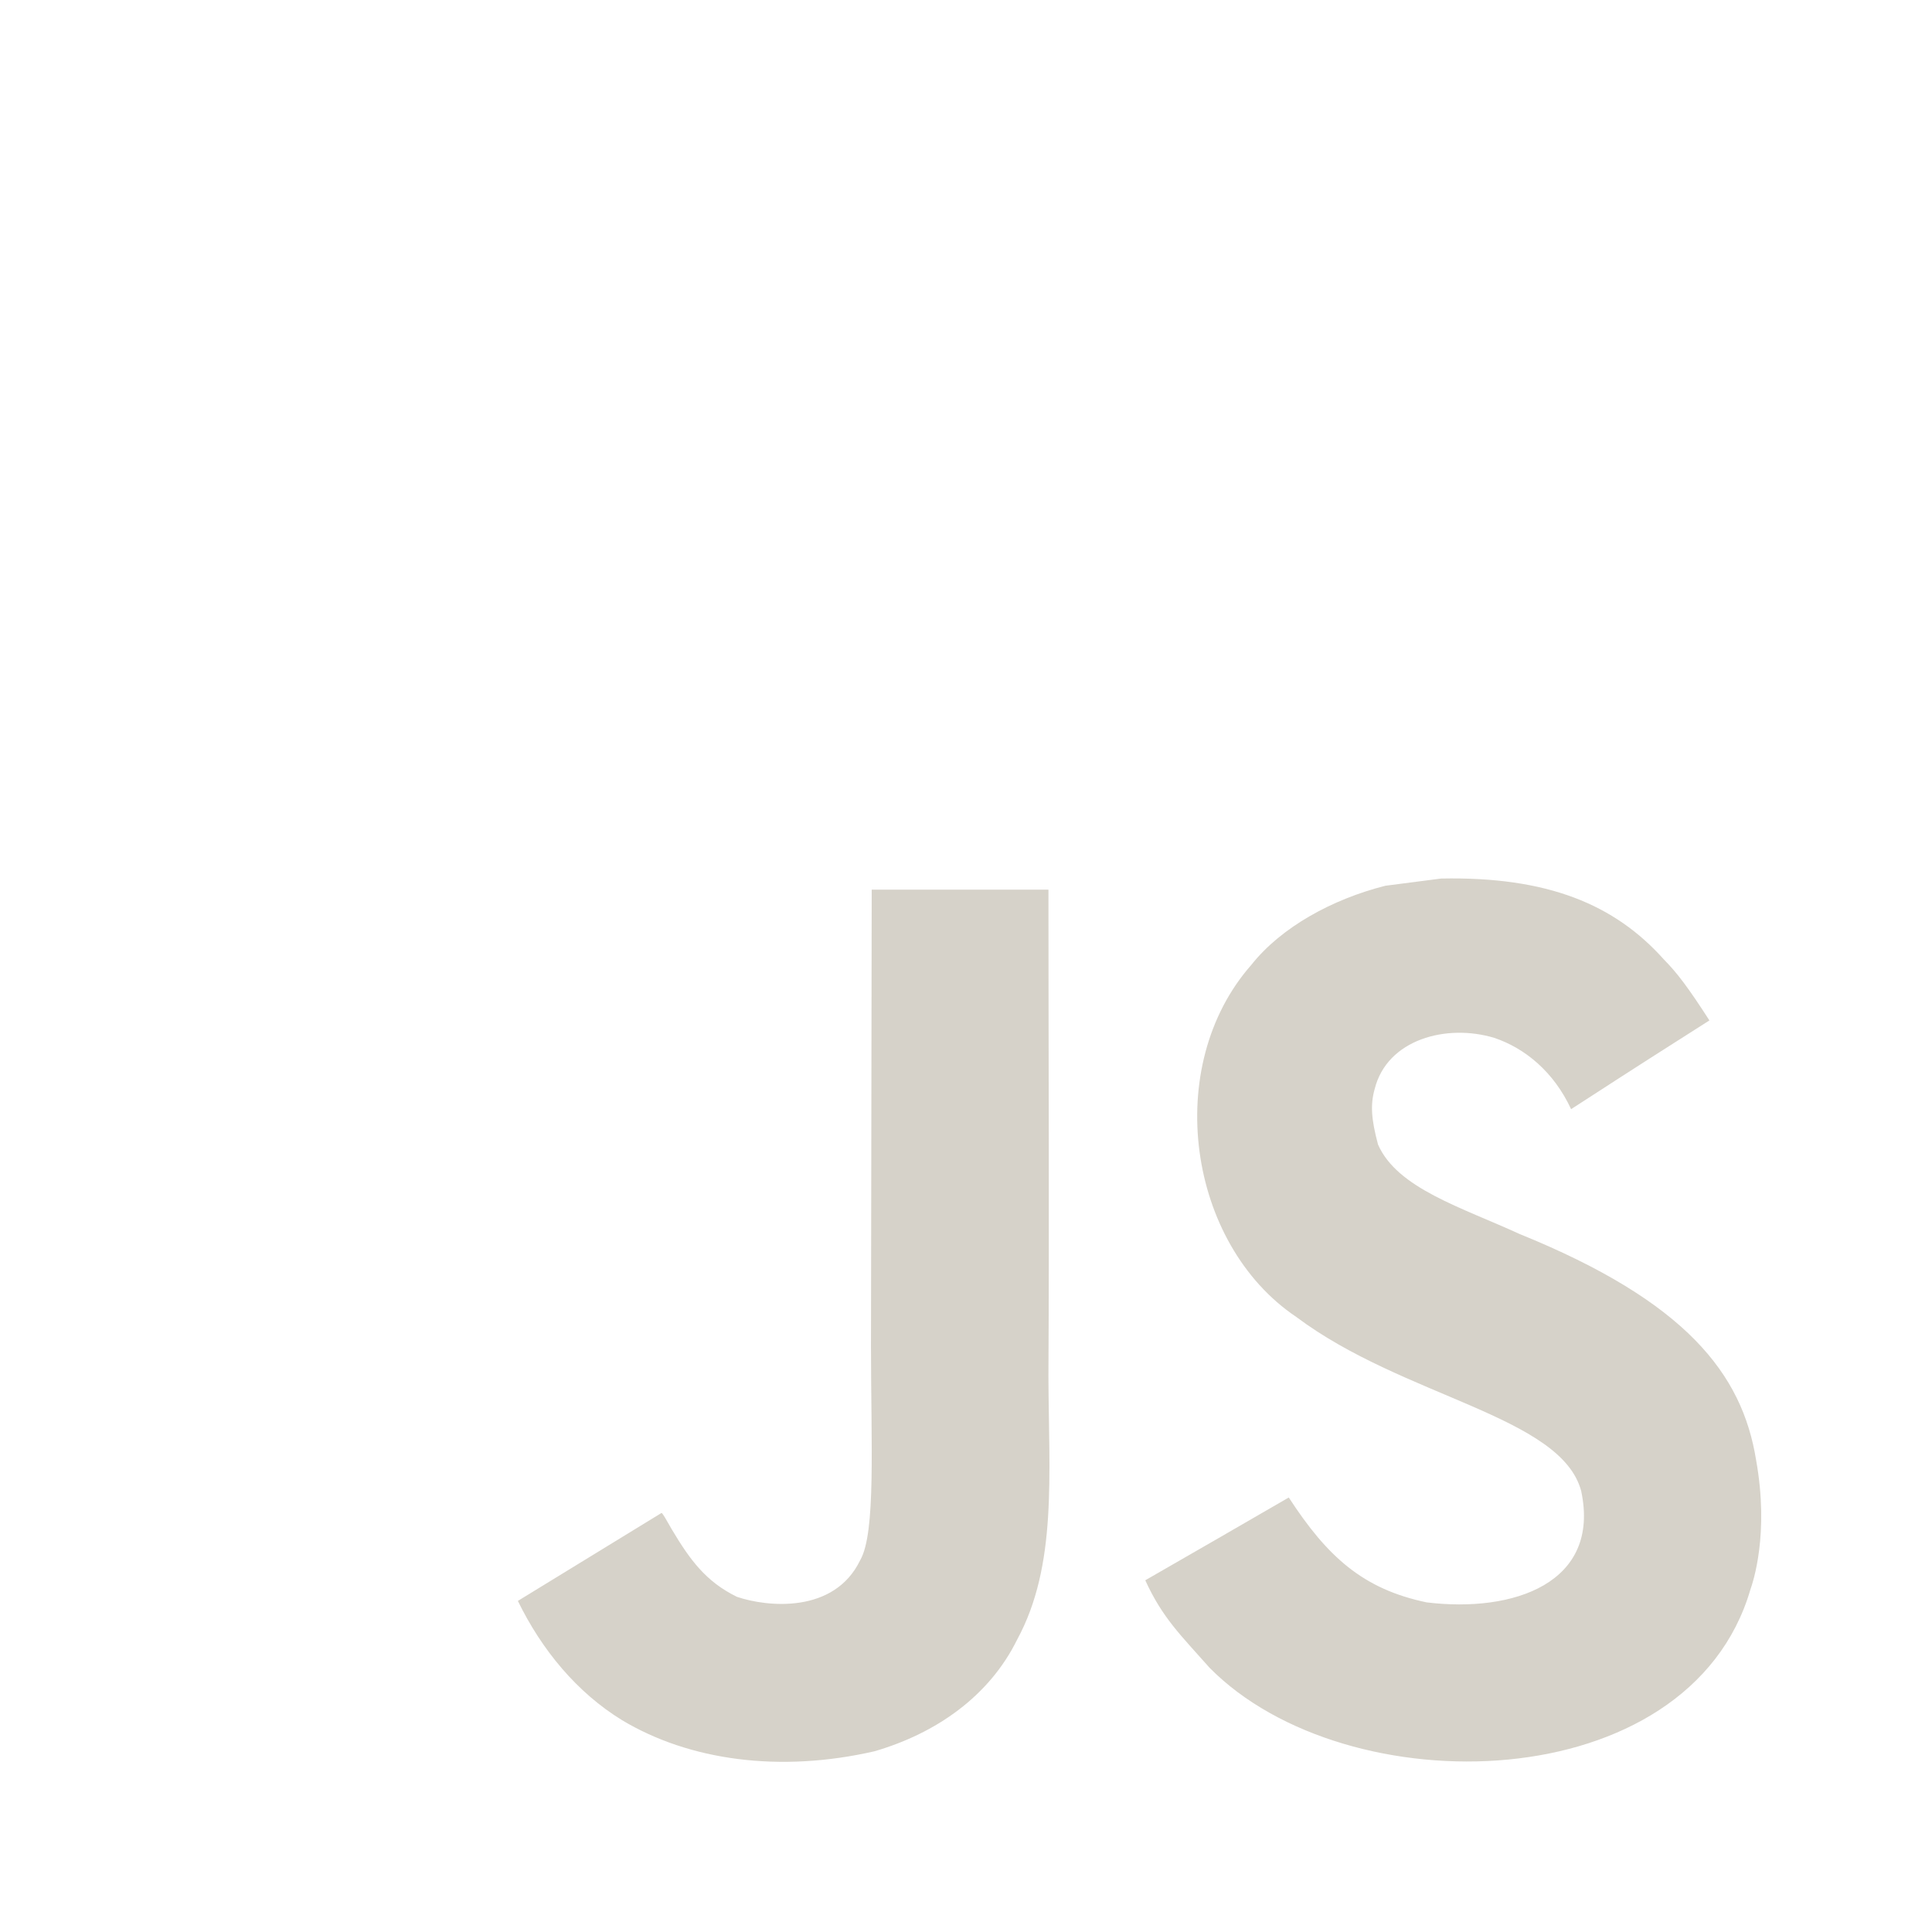
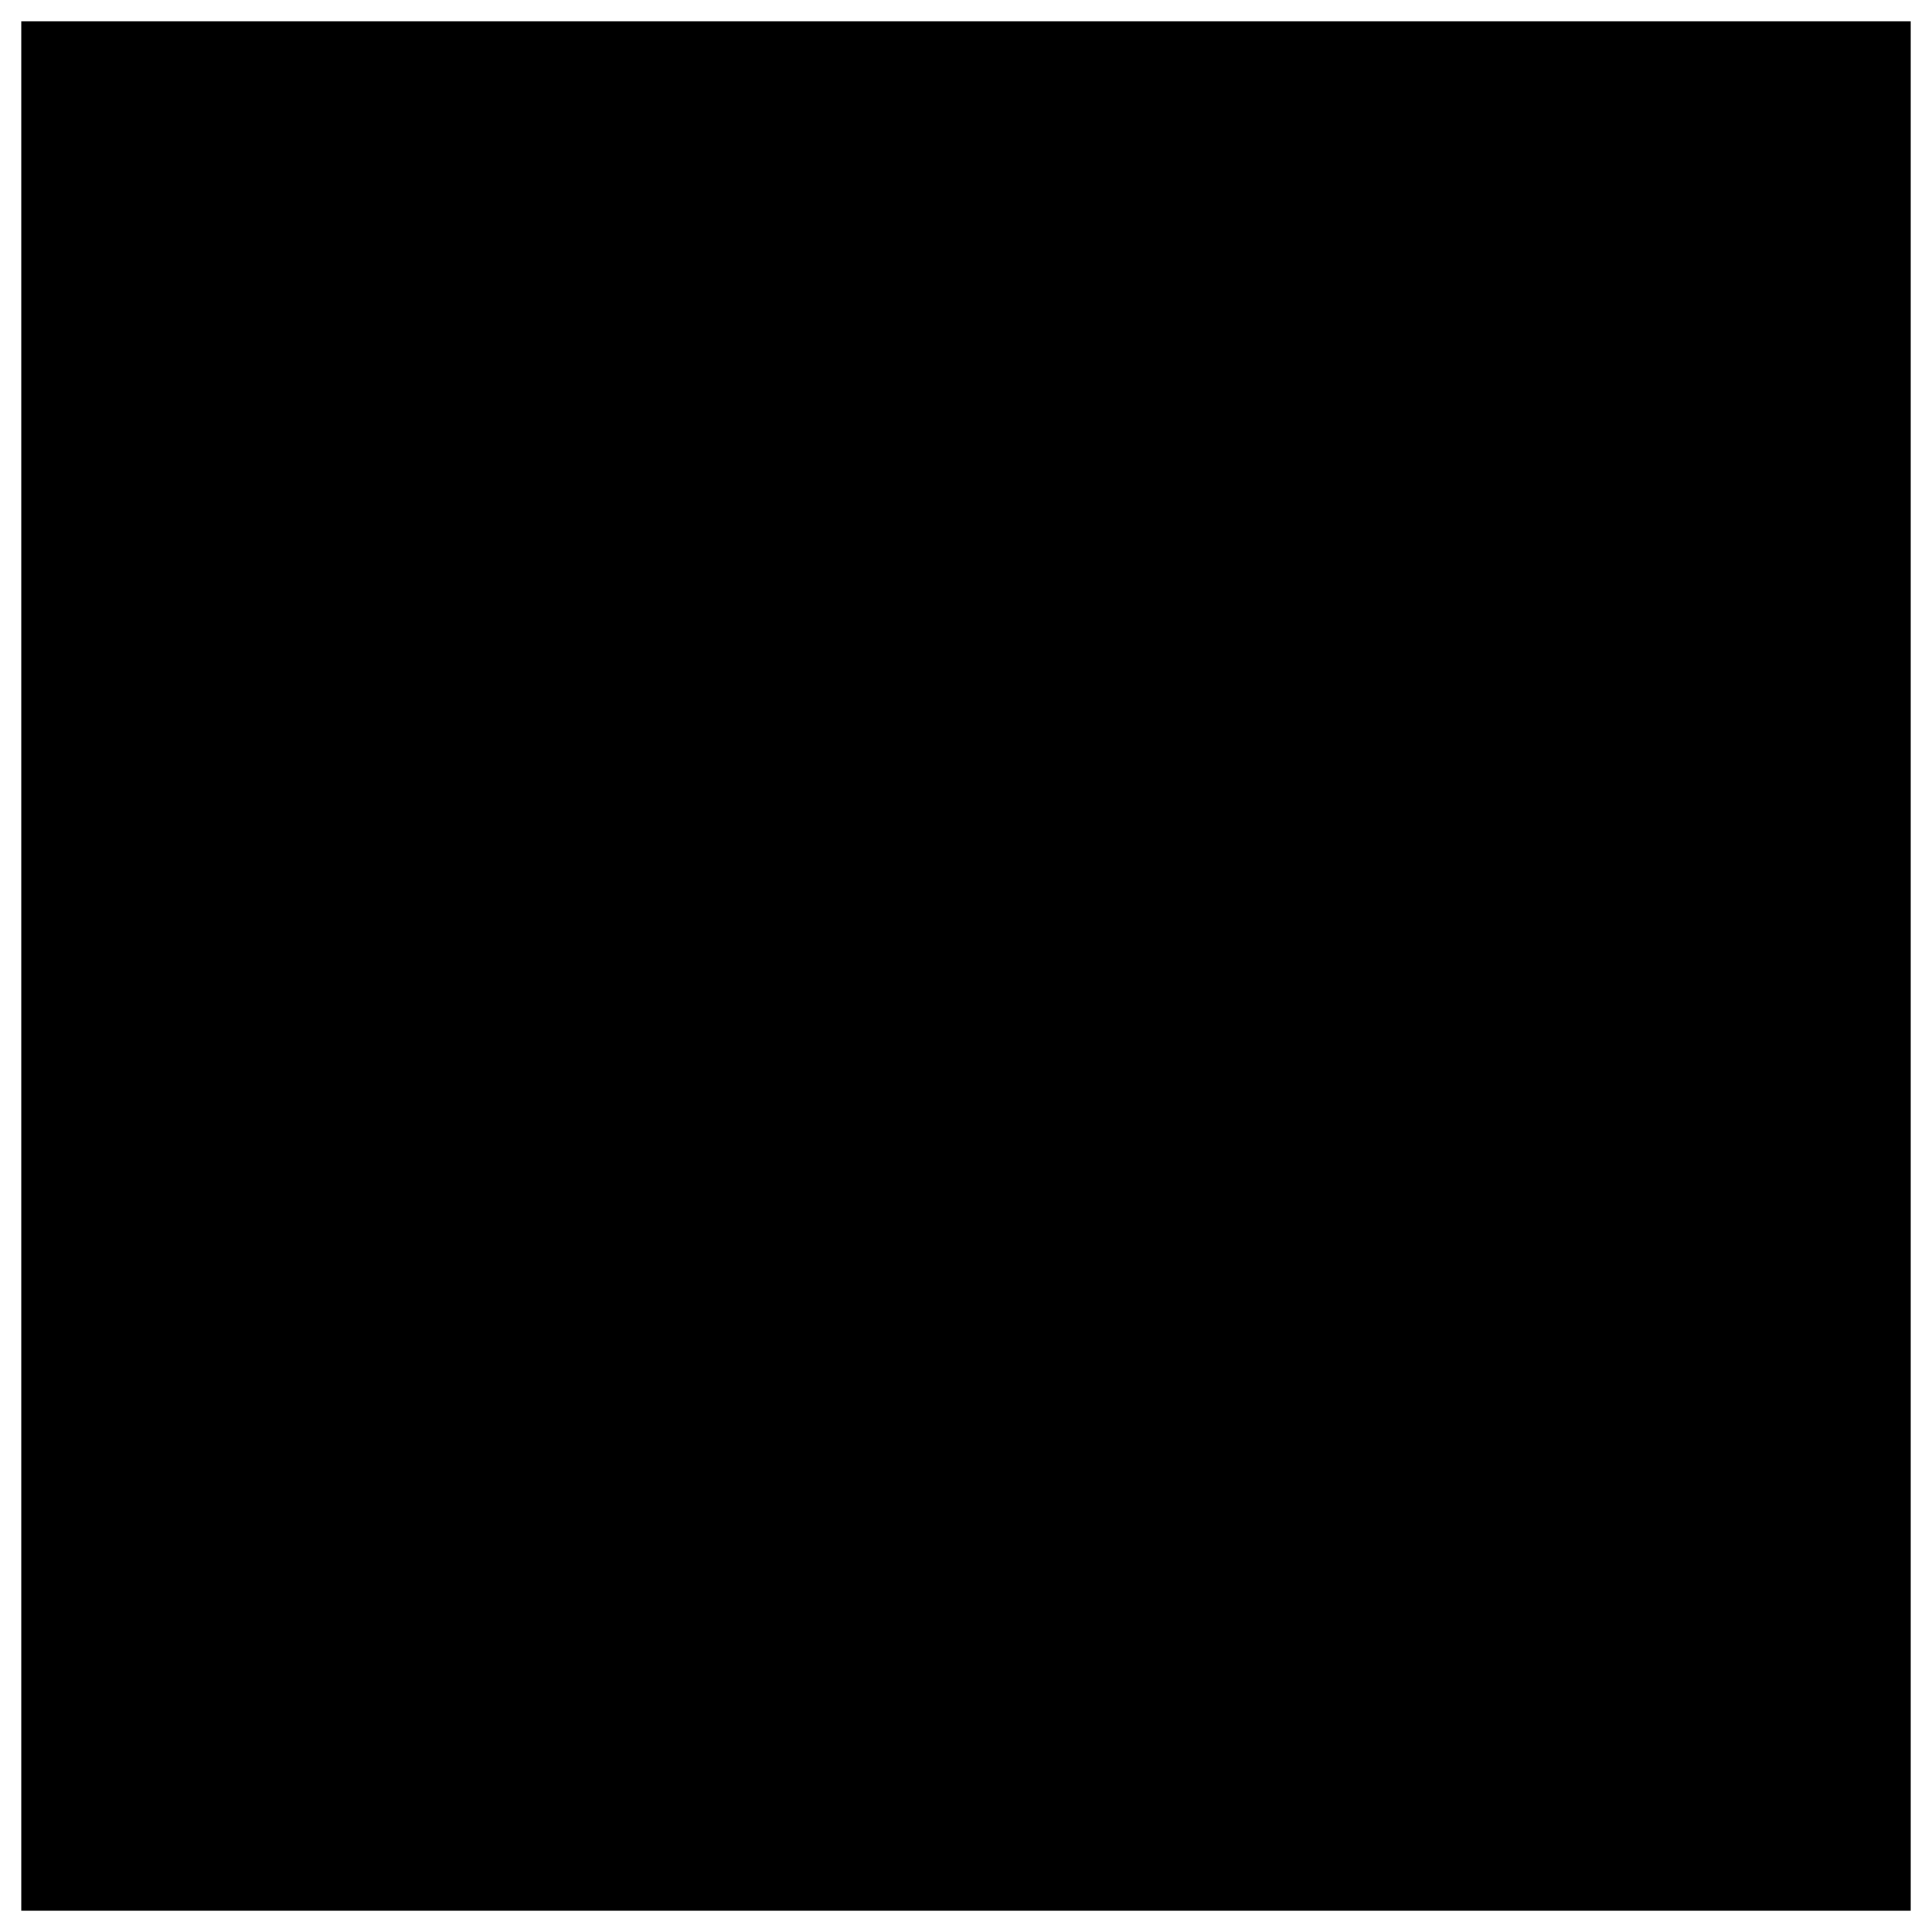
<svg xmlns="http://www.w3.org/2000/svg" viewBox="0 0 128 128">
-   <path fill="none" d="M1.408 1.408h125.184v125.185H1.408z" />
-   <path fill="#D6D2C9" d="M116.347 96.736c-.917-5.711-4.641-10.508-15.672-14.981-3.832-1.761-8.104-3.022-9.377-5.926-.452-1.69-.512-2.642-.226-3.665.821-3.32 4.784-4.355 7.925-3.403 2.023.678 3.938 2.237 5.093 4.724 5.402-3.498 5.391-3.475 9.163-5.879-1.381-2.141-2.118-3.129-3.022-4.045-3.249-3.629-7.676-5.498-14.756-5.355l-3.688.477c-3.534.893-6.902 2.748-8.877 5.235-5.926 6.724-4.236 18.492 2.975 23.335 7.104 5.332 17.54 6.545 18.873 11.531 1.297 6.104-4.486 8.08-10.234 7.378-4.236-.881-6.592-3.034-9.139-6.949-4.688 2.713-4.688 2.713-9.508 5.485 1.143 2.499 2.344 3.63 4.26 5.795 9.068 9.198 31.76 8.746 35.83-5.176.165-.478 1.261-3.666.38-8.581zM69.462 58.943H57.753l-.048 30.272c0 6.438.333 12.34-.714 14.149-1.713 3.558-6.152 3.117-8.175 2.427-2.059-1.012-3.106-2.451-4.319-4.485-.333-.584-.583-1.036-.667-1.071l-9.52 5.83c1.583 3.249 3.915 6.069 6.902 7.901 4.462 2.678 10.459 3.499 16.731 2.059 4.082-1.189 7.604-3.652 9.448-7.401 2.666-4.915 2.094-10.864 2.07-17.444.06-10.735.001-21.468.001-32.237z" />
+   <path fill="d6d2c9" d="M1.408 1.408h125.184v125.185H1.408z" />
+   <path fill="none" d="M116.347 96.736c-.917-5.711-4.641-10.508-15.672-14.981-3.832-1.761-8.104-3.022-9.377-5.926-.452-1.69-.512-2.642-.226-3.665.821-3.32 4.784-4.355 7.925-3.403 2.023.678 3.938 2.237 5.093 4.724 5.402-3.498 5.391-3.475 9.163-5.879-1.381-2.141-2.118-3.129-3.022-4.045-3.249-3.629-7.676-5.498-14.756-5.355l-3.688.477c-3.534.893-6.902 2.748-8.877 5.235-5.926 6.724-4.236 18.492 2.975 23.335 7.104 5.332 17.54 6.545 18.873 11.531 1.297 6.104-4.486 8.08-10.234 7.378-4.236-.881-6.592-3.034-9.139-6.949-4.688 2.713-4.688 2.713-9.508 5.485 1.143 2.499 2.344 3.63 4.26 5.795 9.068 9.198 31.76 8.746 35.83-5.176.165-.478 1.261-3.666.38-8.581zM69.462 58.943H57.753l-.048 30.272c0 6.438.333 12.34-.714 14.149-1.713 3.558-6.152 3.117-8.175 2.427-2.059-1.012-3.106-2.451-4.319-4.485-.333-.584-.583-1.036-.667-1.071l-9.52 5.83c1.583 3.249 3.915 6.069 6.902 7.901 4.462 2.678 10.459 3.499 16.731 2.059 4.082-1.189 7.604-3.652 9.448-7.401 2.666-4.915 2.094-10.864 2.07-17.444.06-10.735.001-21.468.001-32.237z" />
</svg>
